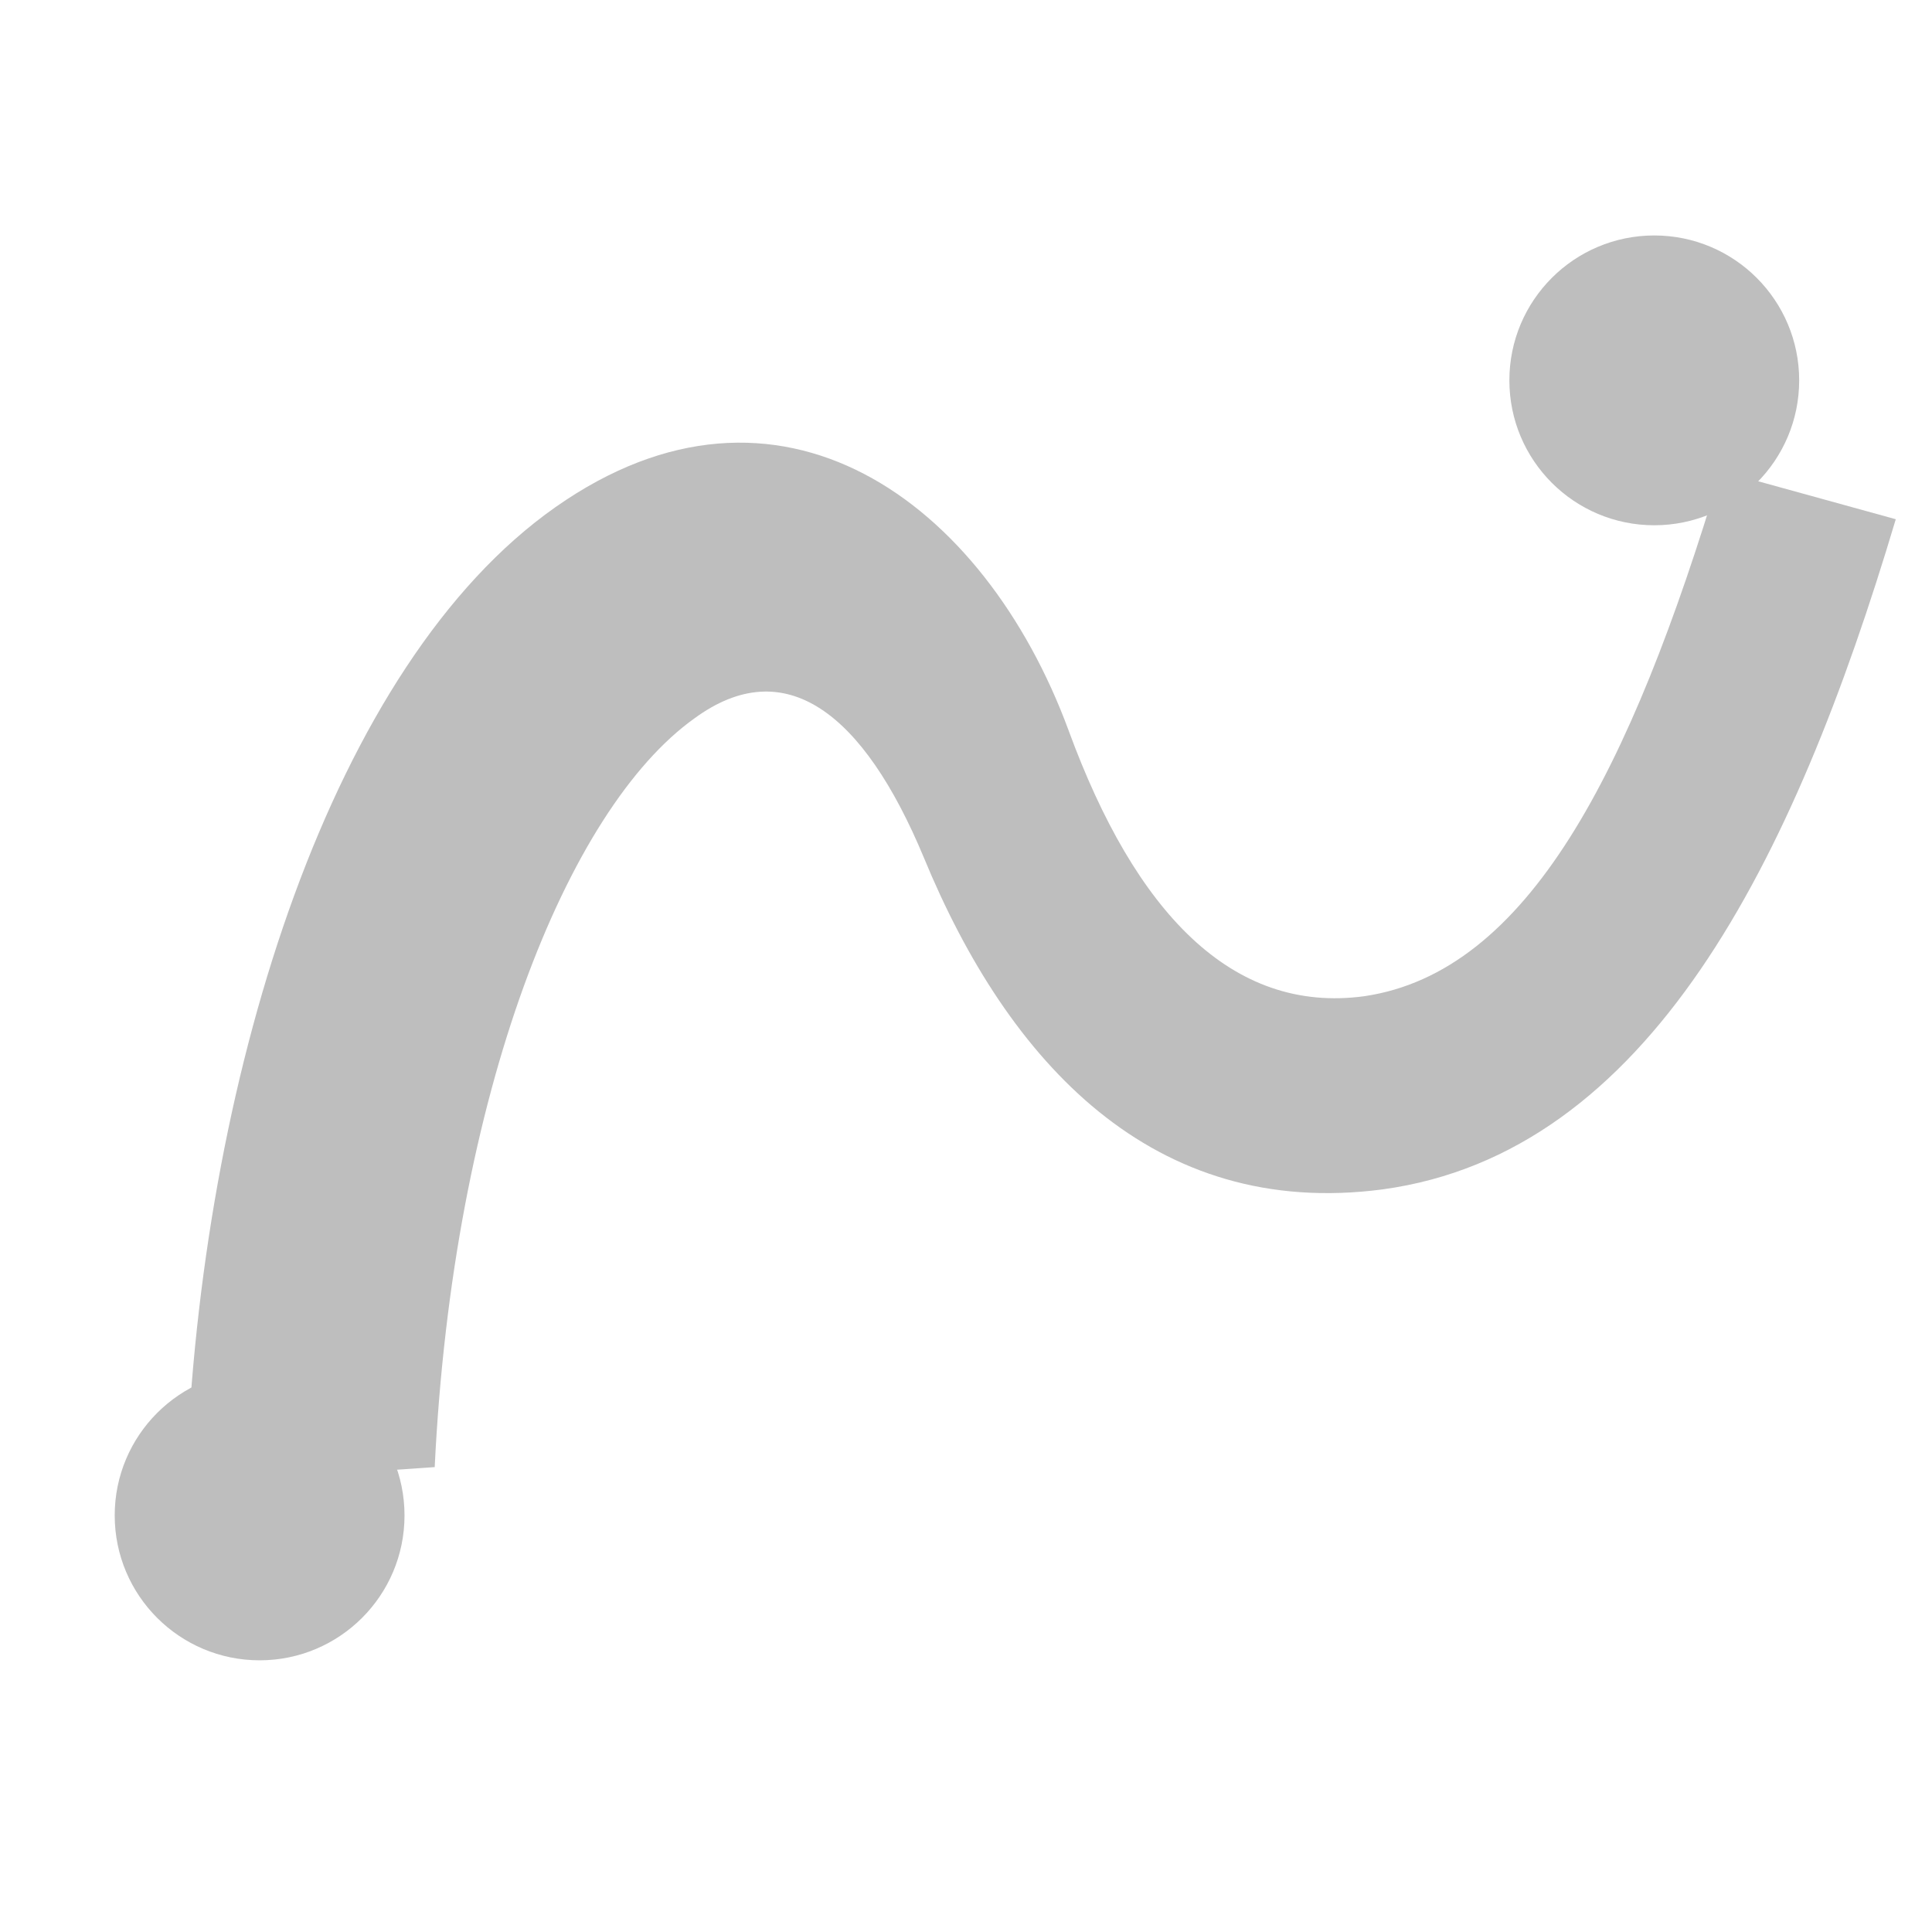
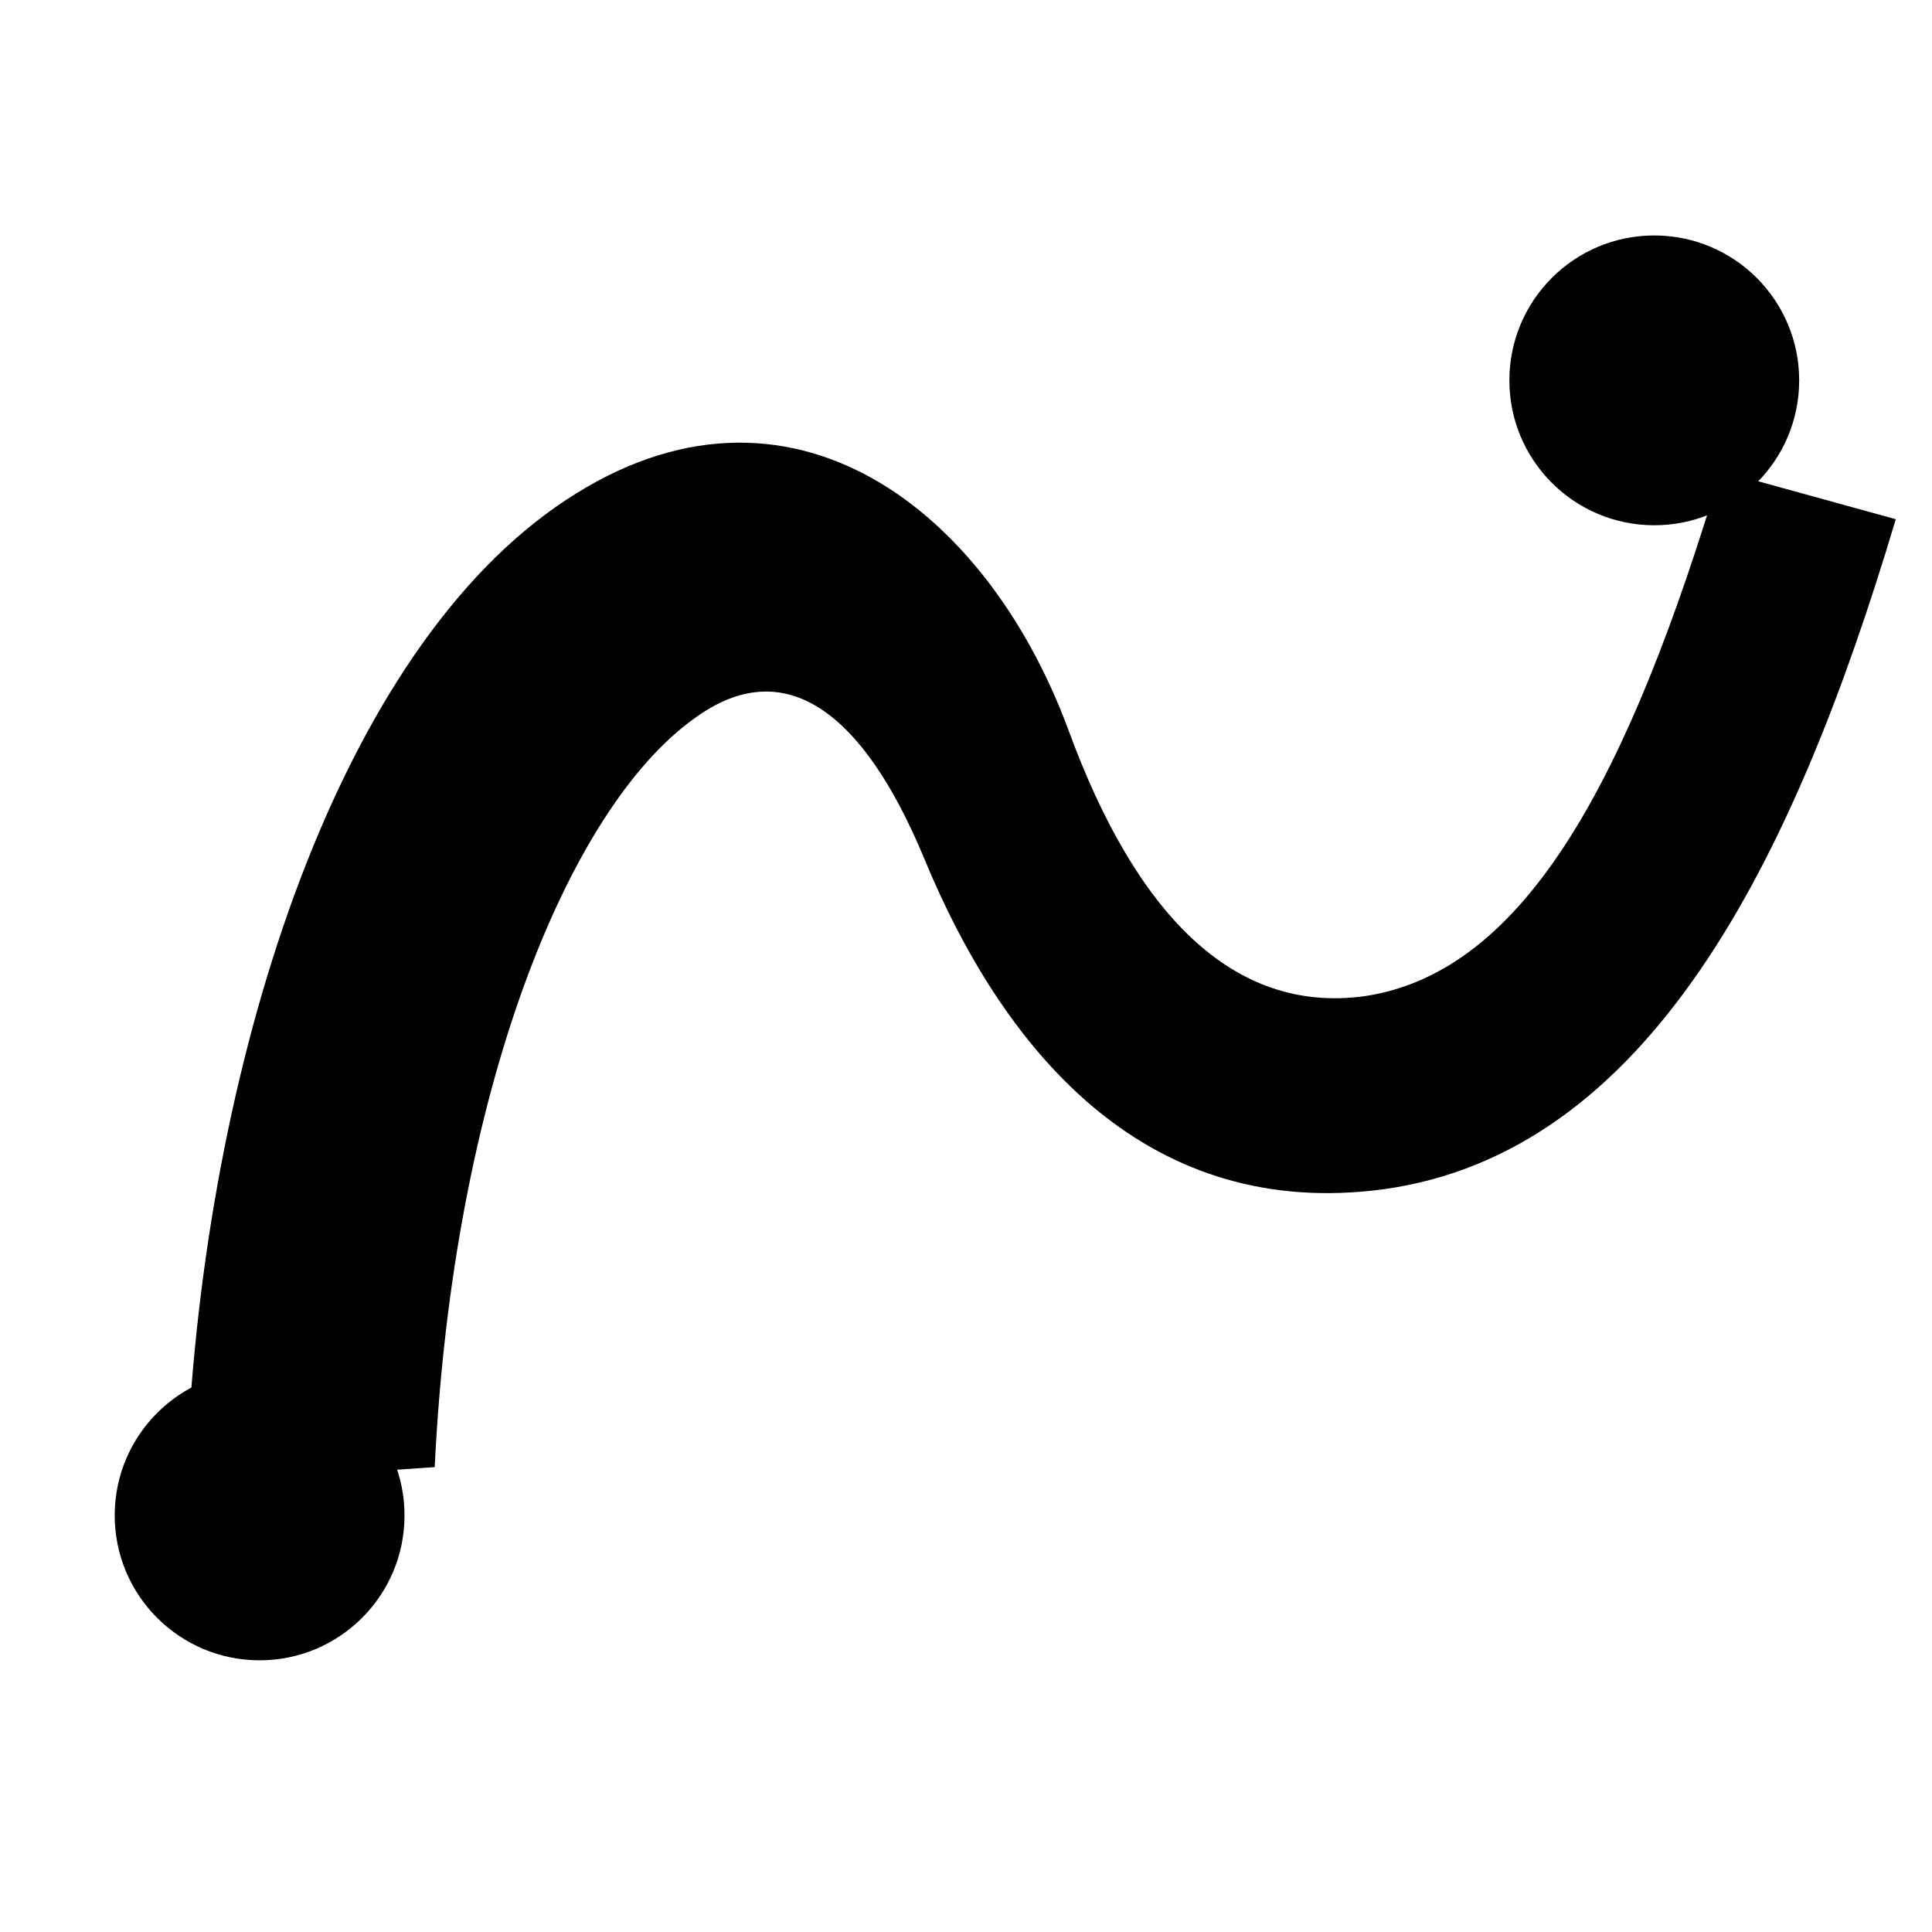
<svg xmlns="http://www.w3.org/2000/svg" width="16" height="16" viewBox="0 0 16 16">
-   <path fill="#bebebe" d="M1.55 12.05c.15-3.2 1.2-6.55 3.05-7.85 1.85-1.3 3.55-.05 4.25 1.85.55 1.5 1.35 2.35 2.45 2.2 1.35-.2 2.2-1.85 2.95-4.35l1.45.4c-.85 2.85-2.05 5.25-4.25 5.55-1.9.25-3.1-1.05-3.8-2.75-.5-1.2-1.15-1.7-1.9-1.15C4.7 6.7 3.75 9.05 3.6 12.15c-.7.05-1.4.1-2.05-.1z" />
-   <circle fill="#bebebe" cx="2.15" cy="12.55" r="1.2" />
-   <circle fill="#bebebe" cx="13.7" cy="3.15" r="1.2" />
+   <path fill="currentColor" d="M1.55 12.05c.15-3.2 1.2-6.55 3.05-7.85 1.85-1.3 3.55-.05 4.25 1.85.55 1.5 1.35 2.35 2.45 2.2 1.35-.2 2.2-1.85 2.95-4.35l1.45.4c-.85 2.85-2.05 5.25-4.25 5.55-1.9.25-3.1-1.05-3.8-2.75-.5-1.2-1.15-1.7-1.9-1.15C4.7 6.7 3.75 9.05 3.6 12.15c-.7.05-1.4.1-2.05-.1z" />
+   <circle fill="currentColor" cx="2.15" cy="12.55" r="1.2" />
+   <circle fill="currentColor" cx="13.7" cy="3.15" r="1.2" />
</svg>
